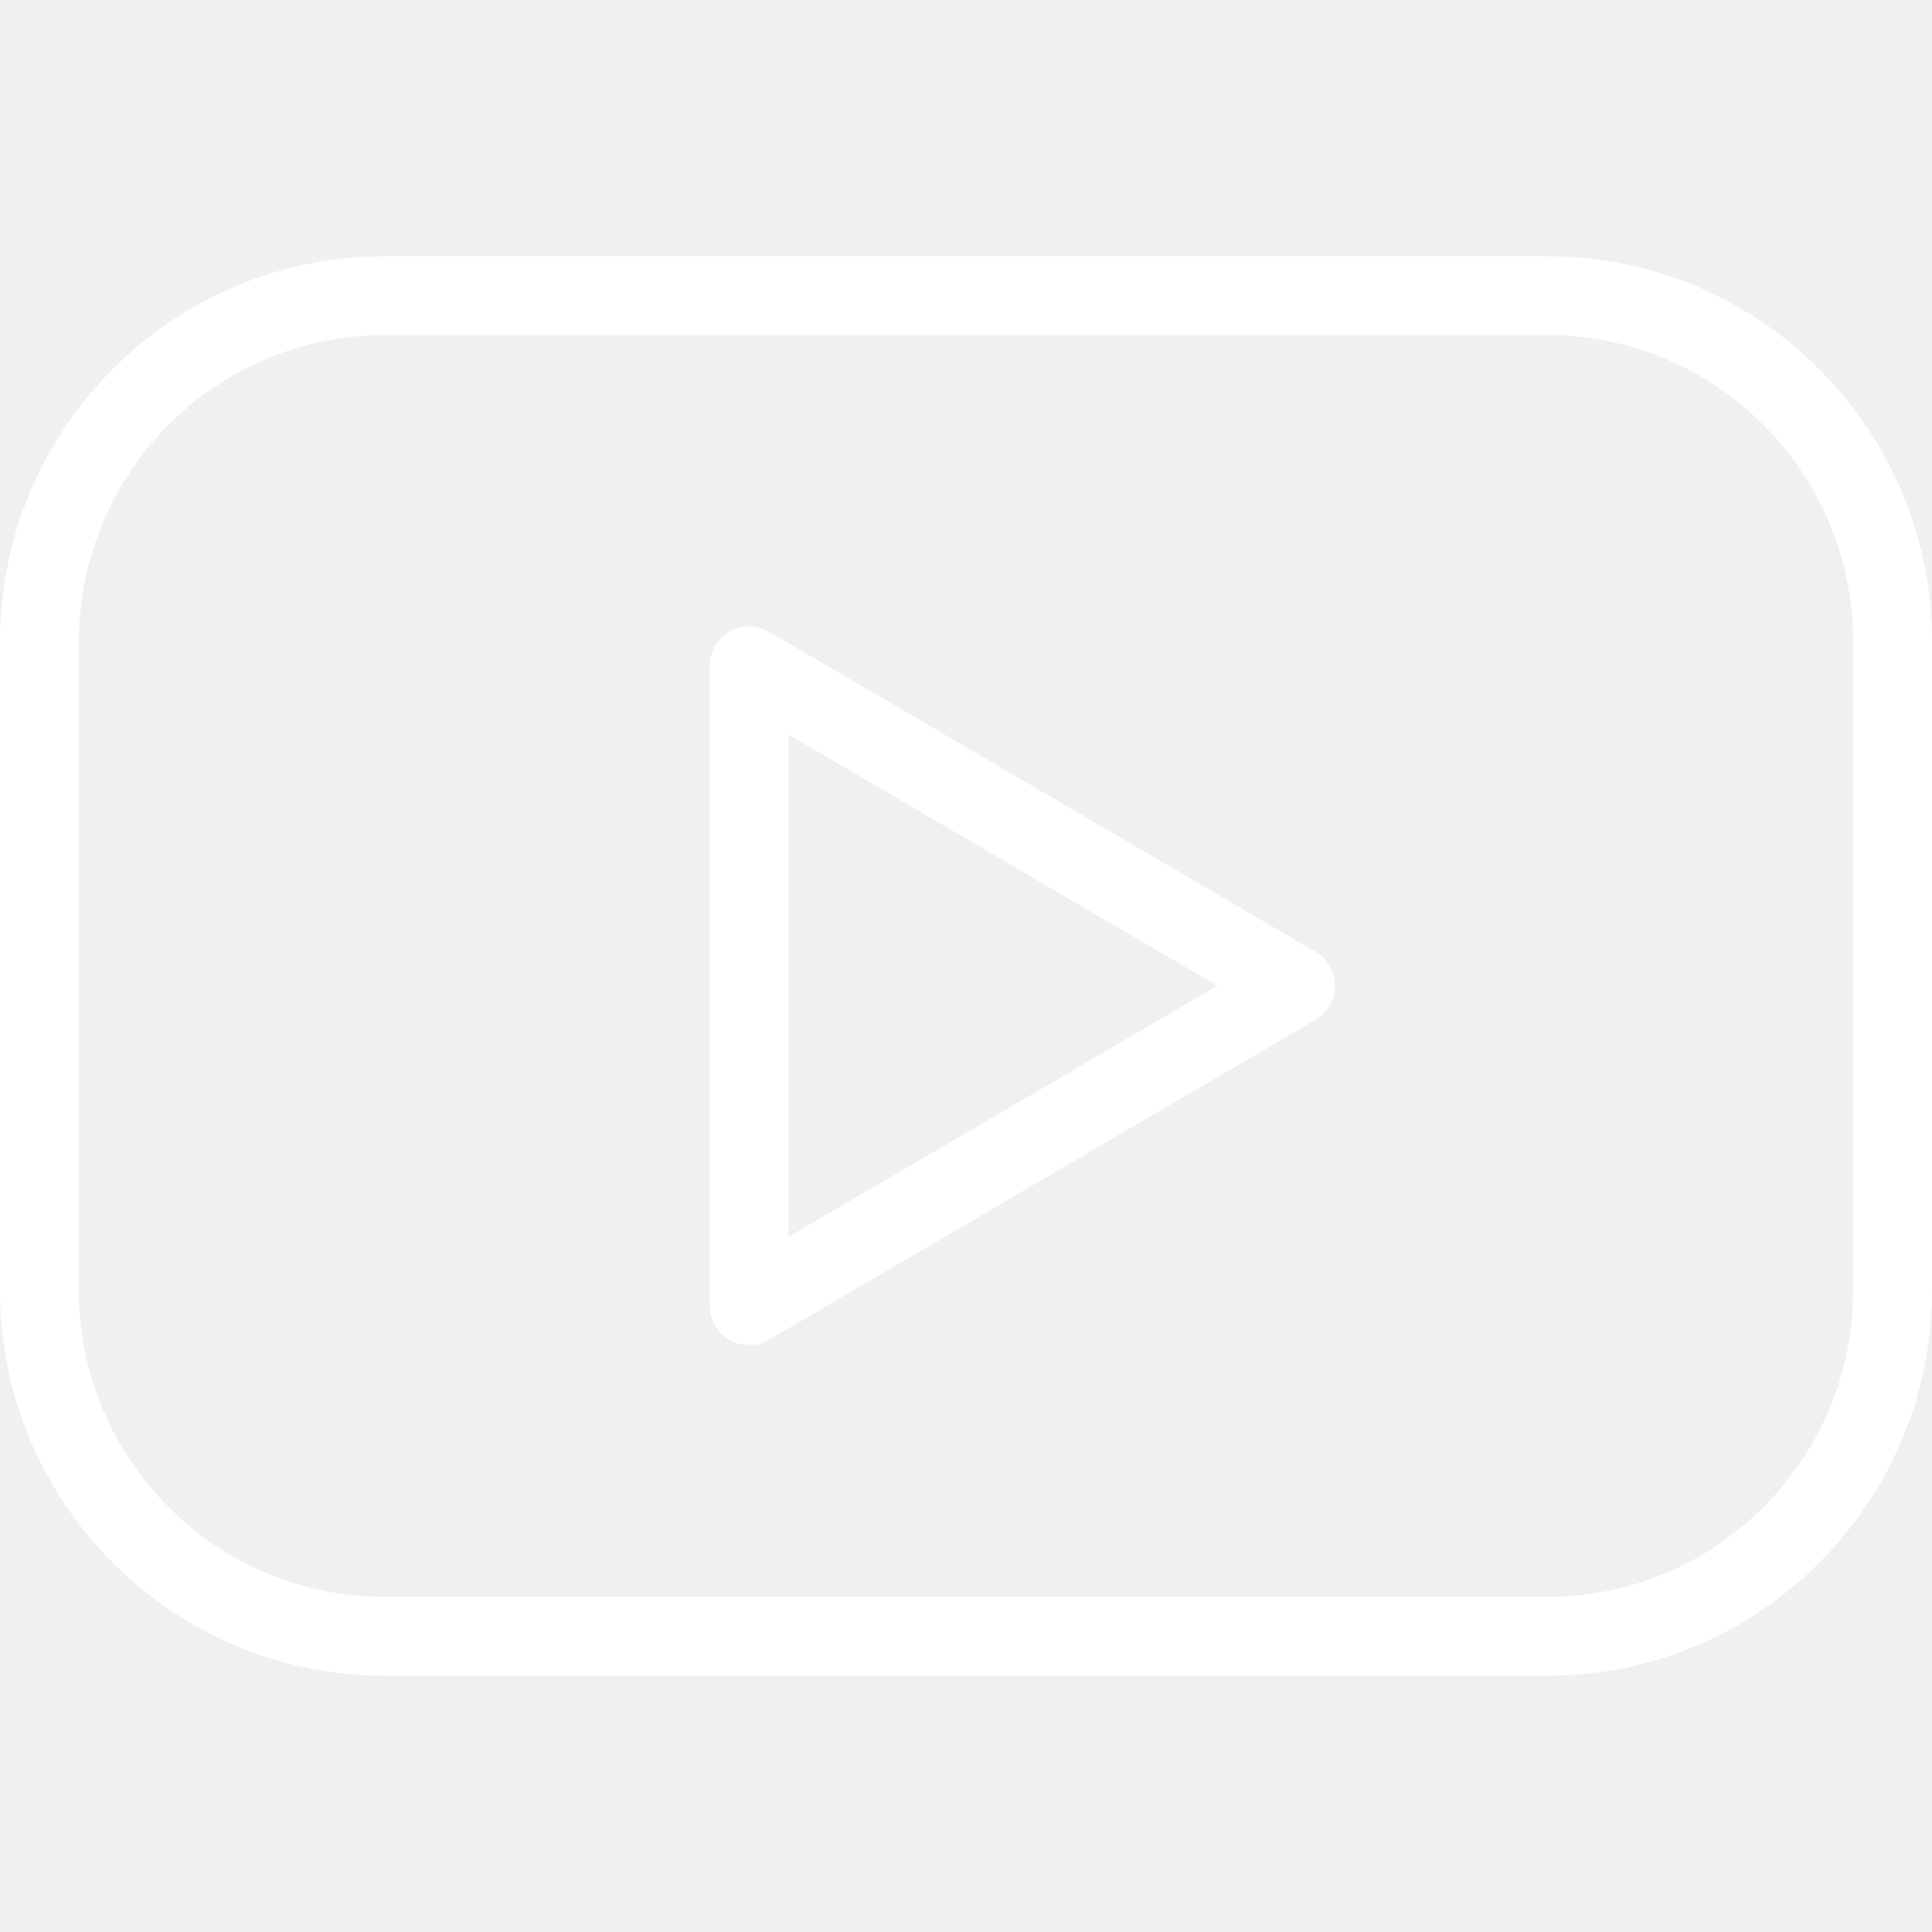
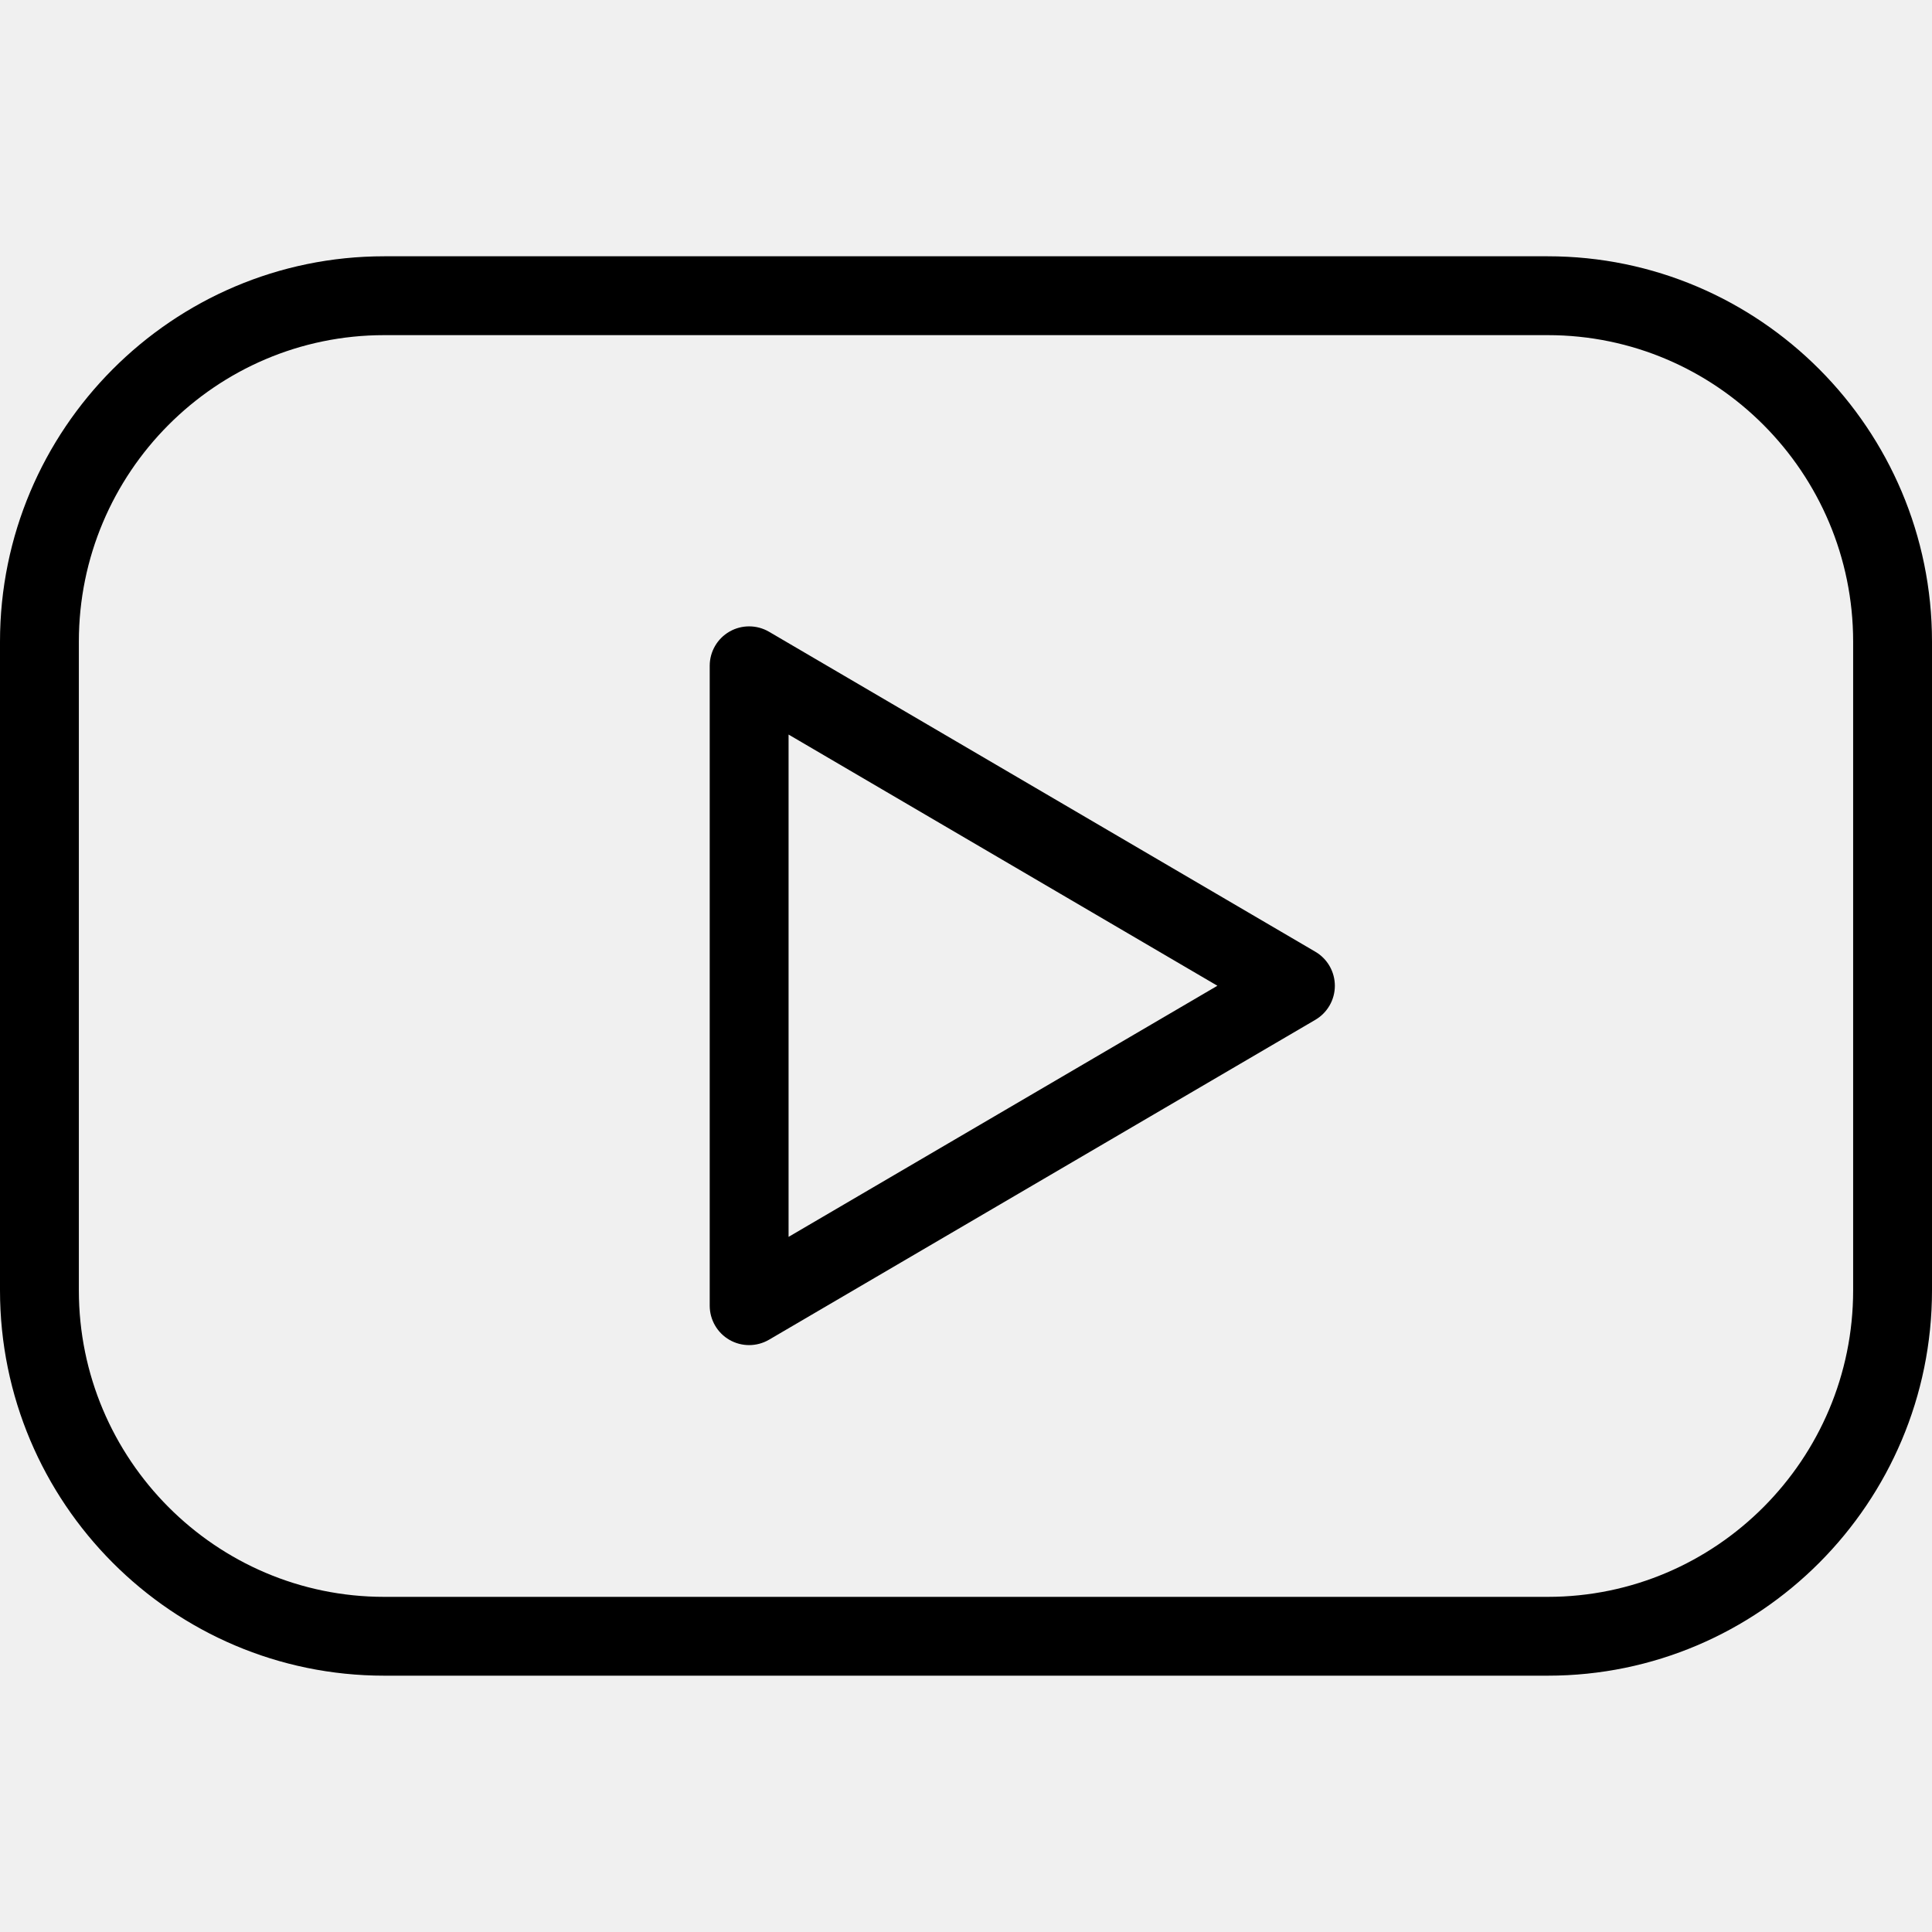
- <svg xmlns="http://www.w3.org/2000/svg" fill="#000000" height="800px" id="Capa_1" version="1.1" viewBox="0 0 49 49" width="800px" xml:space="preserve">
+ <svg xmlns="http://www.w3.org/2000/svg" fill="#000000" height="800px" width="800px" version="1.1" id="Capa_1" viewBox="0 0 49 49" xml:space="preserve">
  <g>
    <g>
-       <path d="M39.256,6.5H9.744C4.371,6.5,0,10.885,0,16.274v16.451c0,5.39,4.371,9.774,9.744,9.774h29.512    c5.373,0,9.744-4.385,9.744-9.774V16.274C49,10.885,44.629,6.5,39.256,6.5z M47,32.726c0,4.287-3.474,7.774-7.744,7.774H9.744    C5.474,40.5,2,37.012,2,32.726V16.274C2,11.988,5.474,8.5,9.744,8.5h29.512c4.27,0,7.744,3.488,7.744,7.774V32.726z" fill="#FFFFFF" />
-       <path d="M33.36,24.138l-13.855-8.115c-0.308-0.18-0.691-0.183-1.002-0.005S18,16.527,18,16.886v16.229    c0,0.358,0.192,0.69,0.502,0.868c0.154,0.088,0.326,0.132,0.498,0.132c0.175,0,0.349-0.046,0.505-0.137l13.855-8.113    c0.306-0.179,0.495-0.508,0.495-0.863S33.667,24.317,33.36,24.138z M20,31.37V18.63l10.876,6.371L20,31.37z" fill="#FFFFFF" />
+       <path d="M39.256,6.5H9.744C4.371,6.5,0,10.885,0,16.274v16.451c0,5.39,4.371,9.774,9.744,9.774h29.512    c5.373,0,9.744-4.385,9.744-9.774V16.274C49,10.885,44.629,6.5,39.256,6.5z M47,32.726c0,4.287-3.474,7.774-7.744,7.774H9.744    C5.474,40.5,2,37.012,2,32.726V16.274C2,11.988,5.474,8.5,9.744,8.5h29.512c4.27,0,7.744,3.488,7.744,7.774V32.726z" />
+       <path d="M33.36,24.138l-13.855-8.115c-0.308-0.18-0.691-0.183-1.002-0.005S18,16.527,18,16.886v16.229    c0,0.358,0.192,0.69,0.502,0.868c0.154,0.088,0.326,0.132,0.498,0.132c0.175,0,0.349-0.046,0.505-0.137l13.855-8.113    c0.306-0.179,0.495-0.508,0.495-0.863S33.667,24.317,33.36,24.138z M20,31.37V18.63l10.876,6.371L20,31.37z" />
    </g>
  </g>
</svg>
